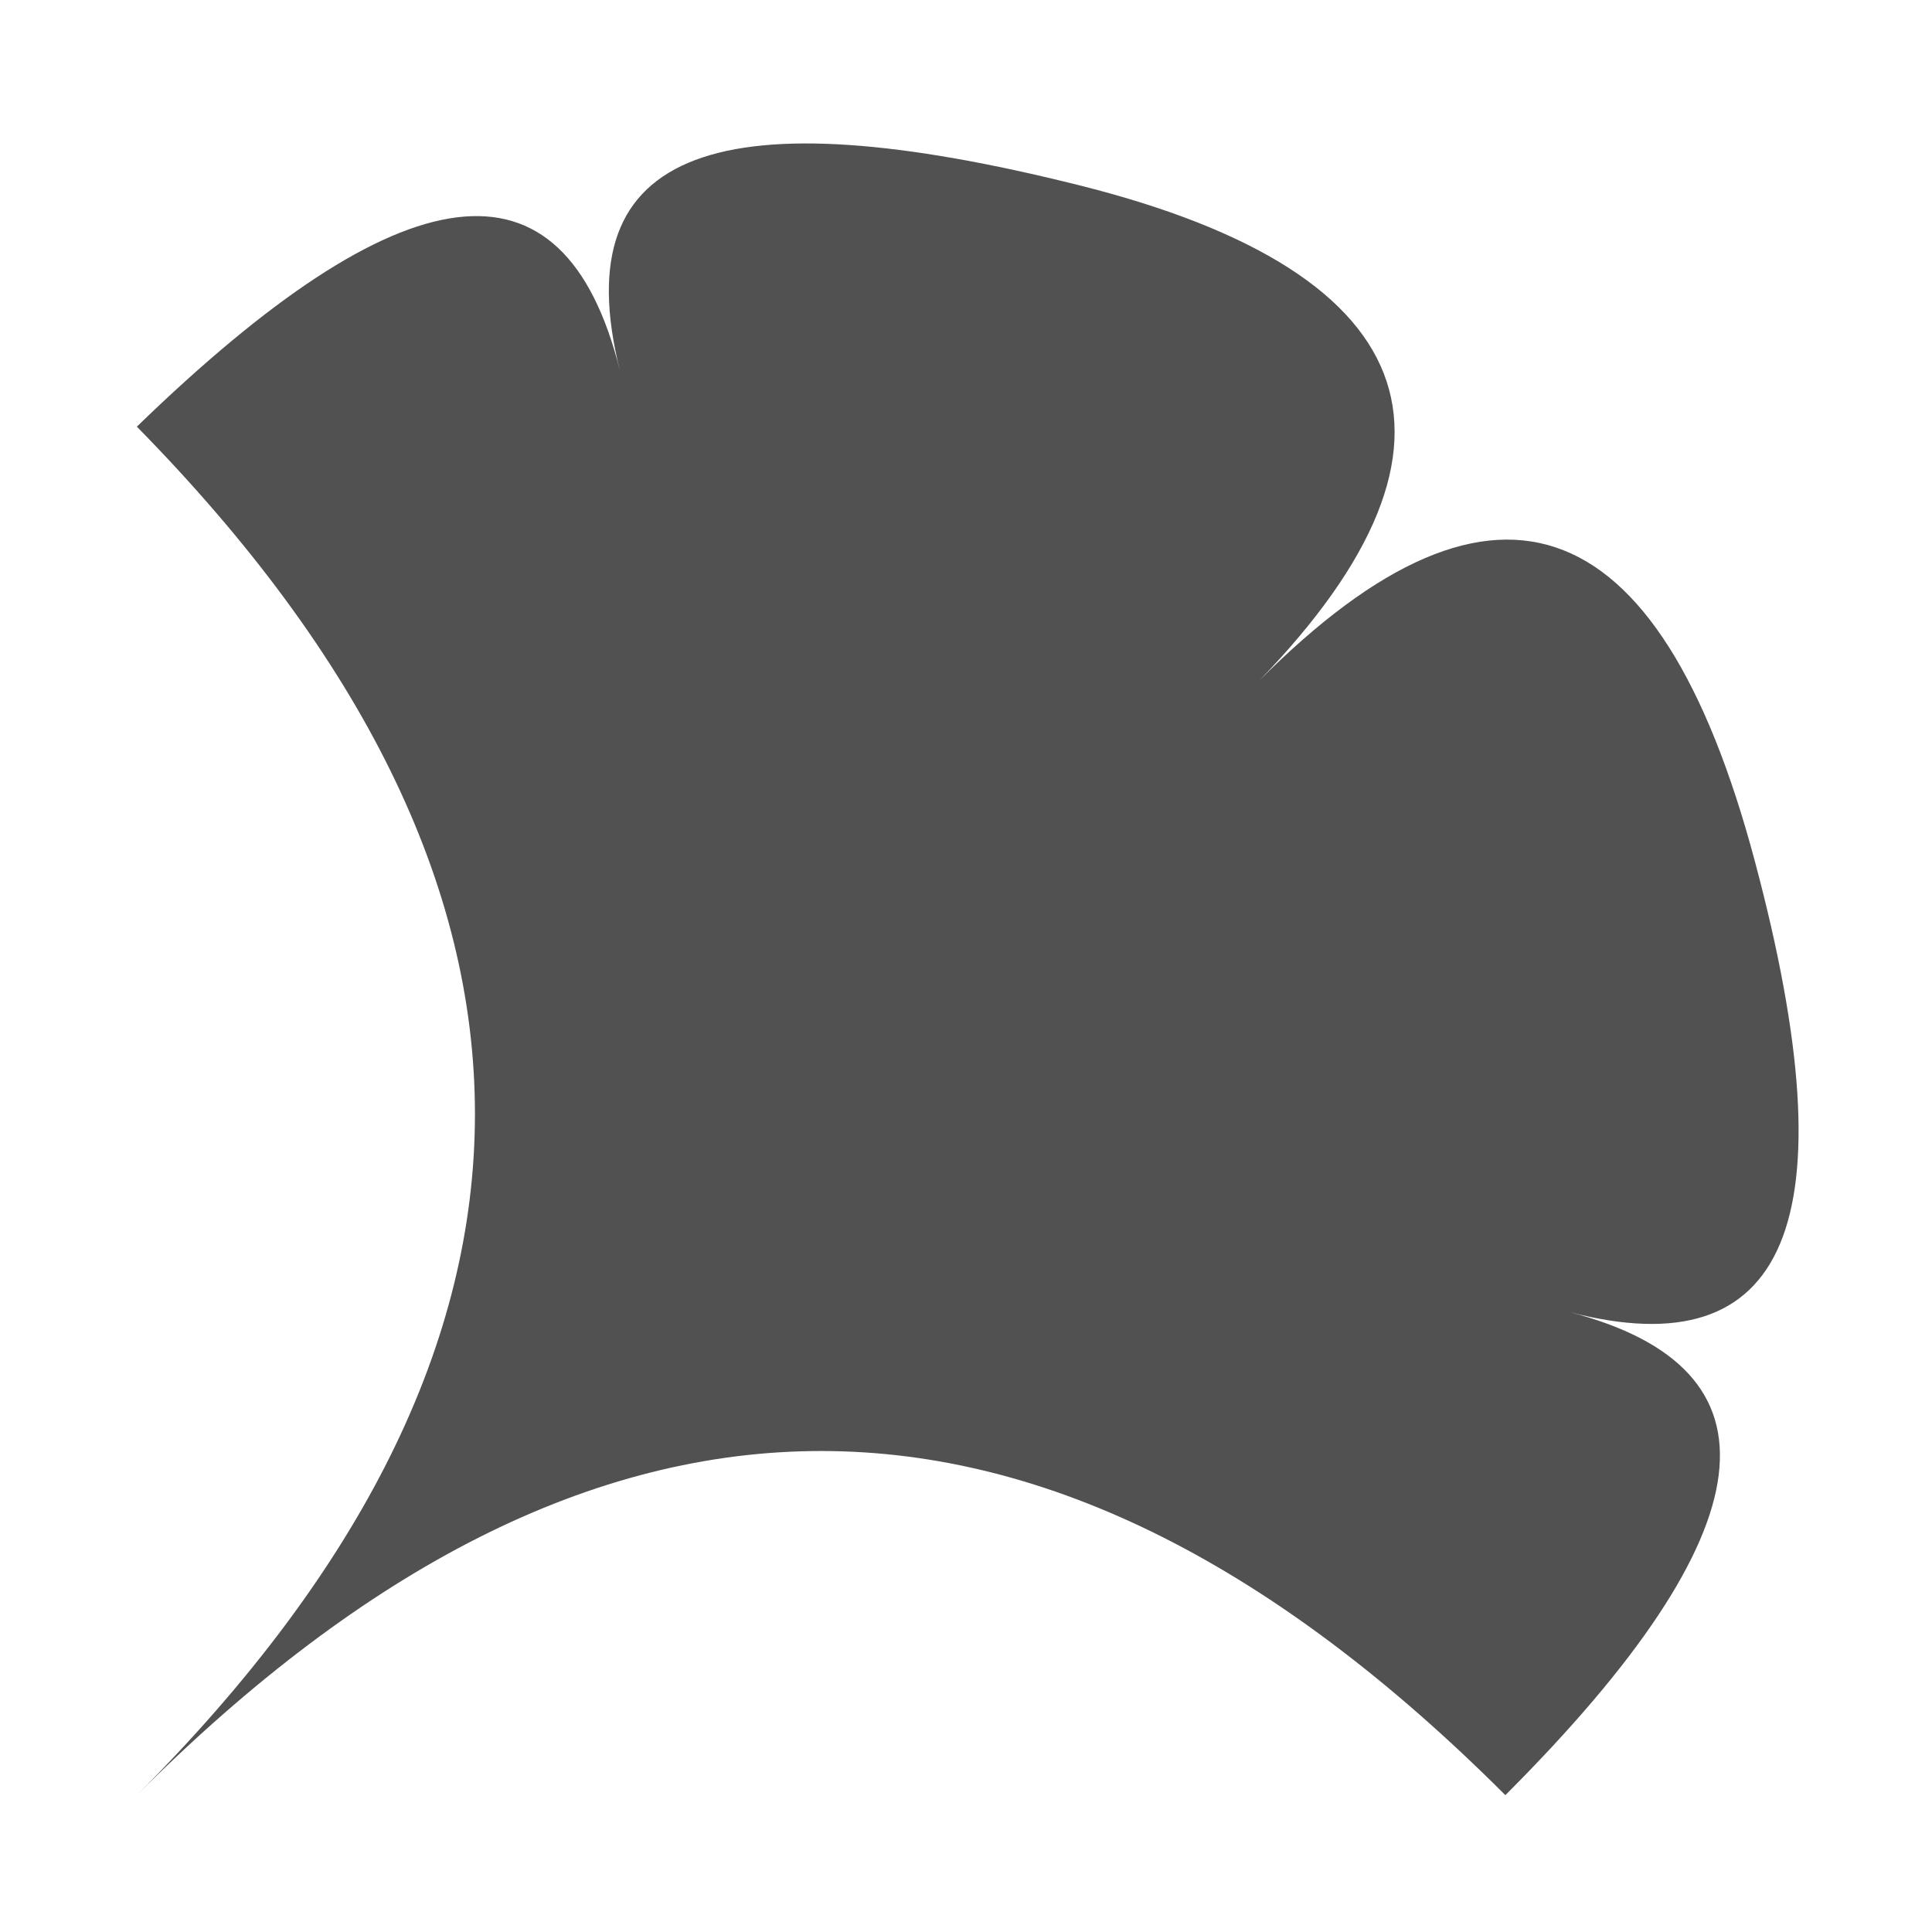
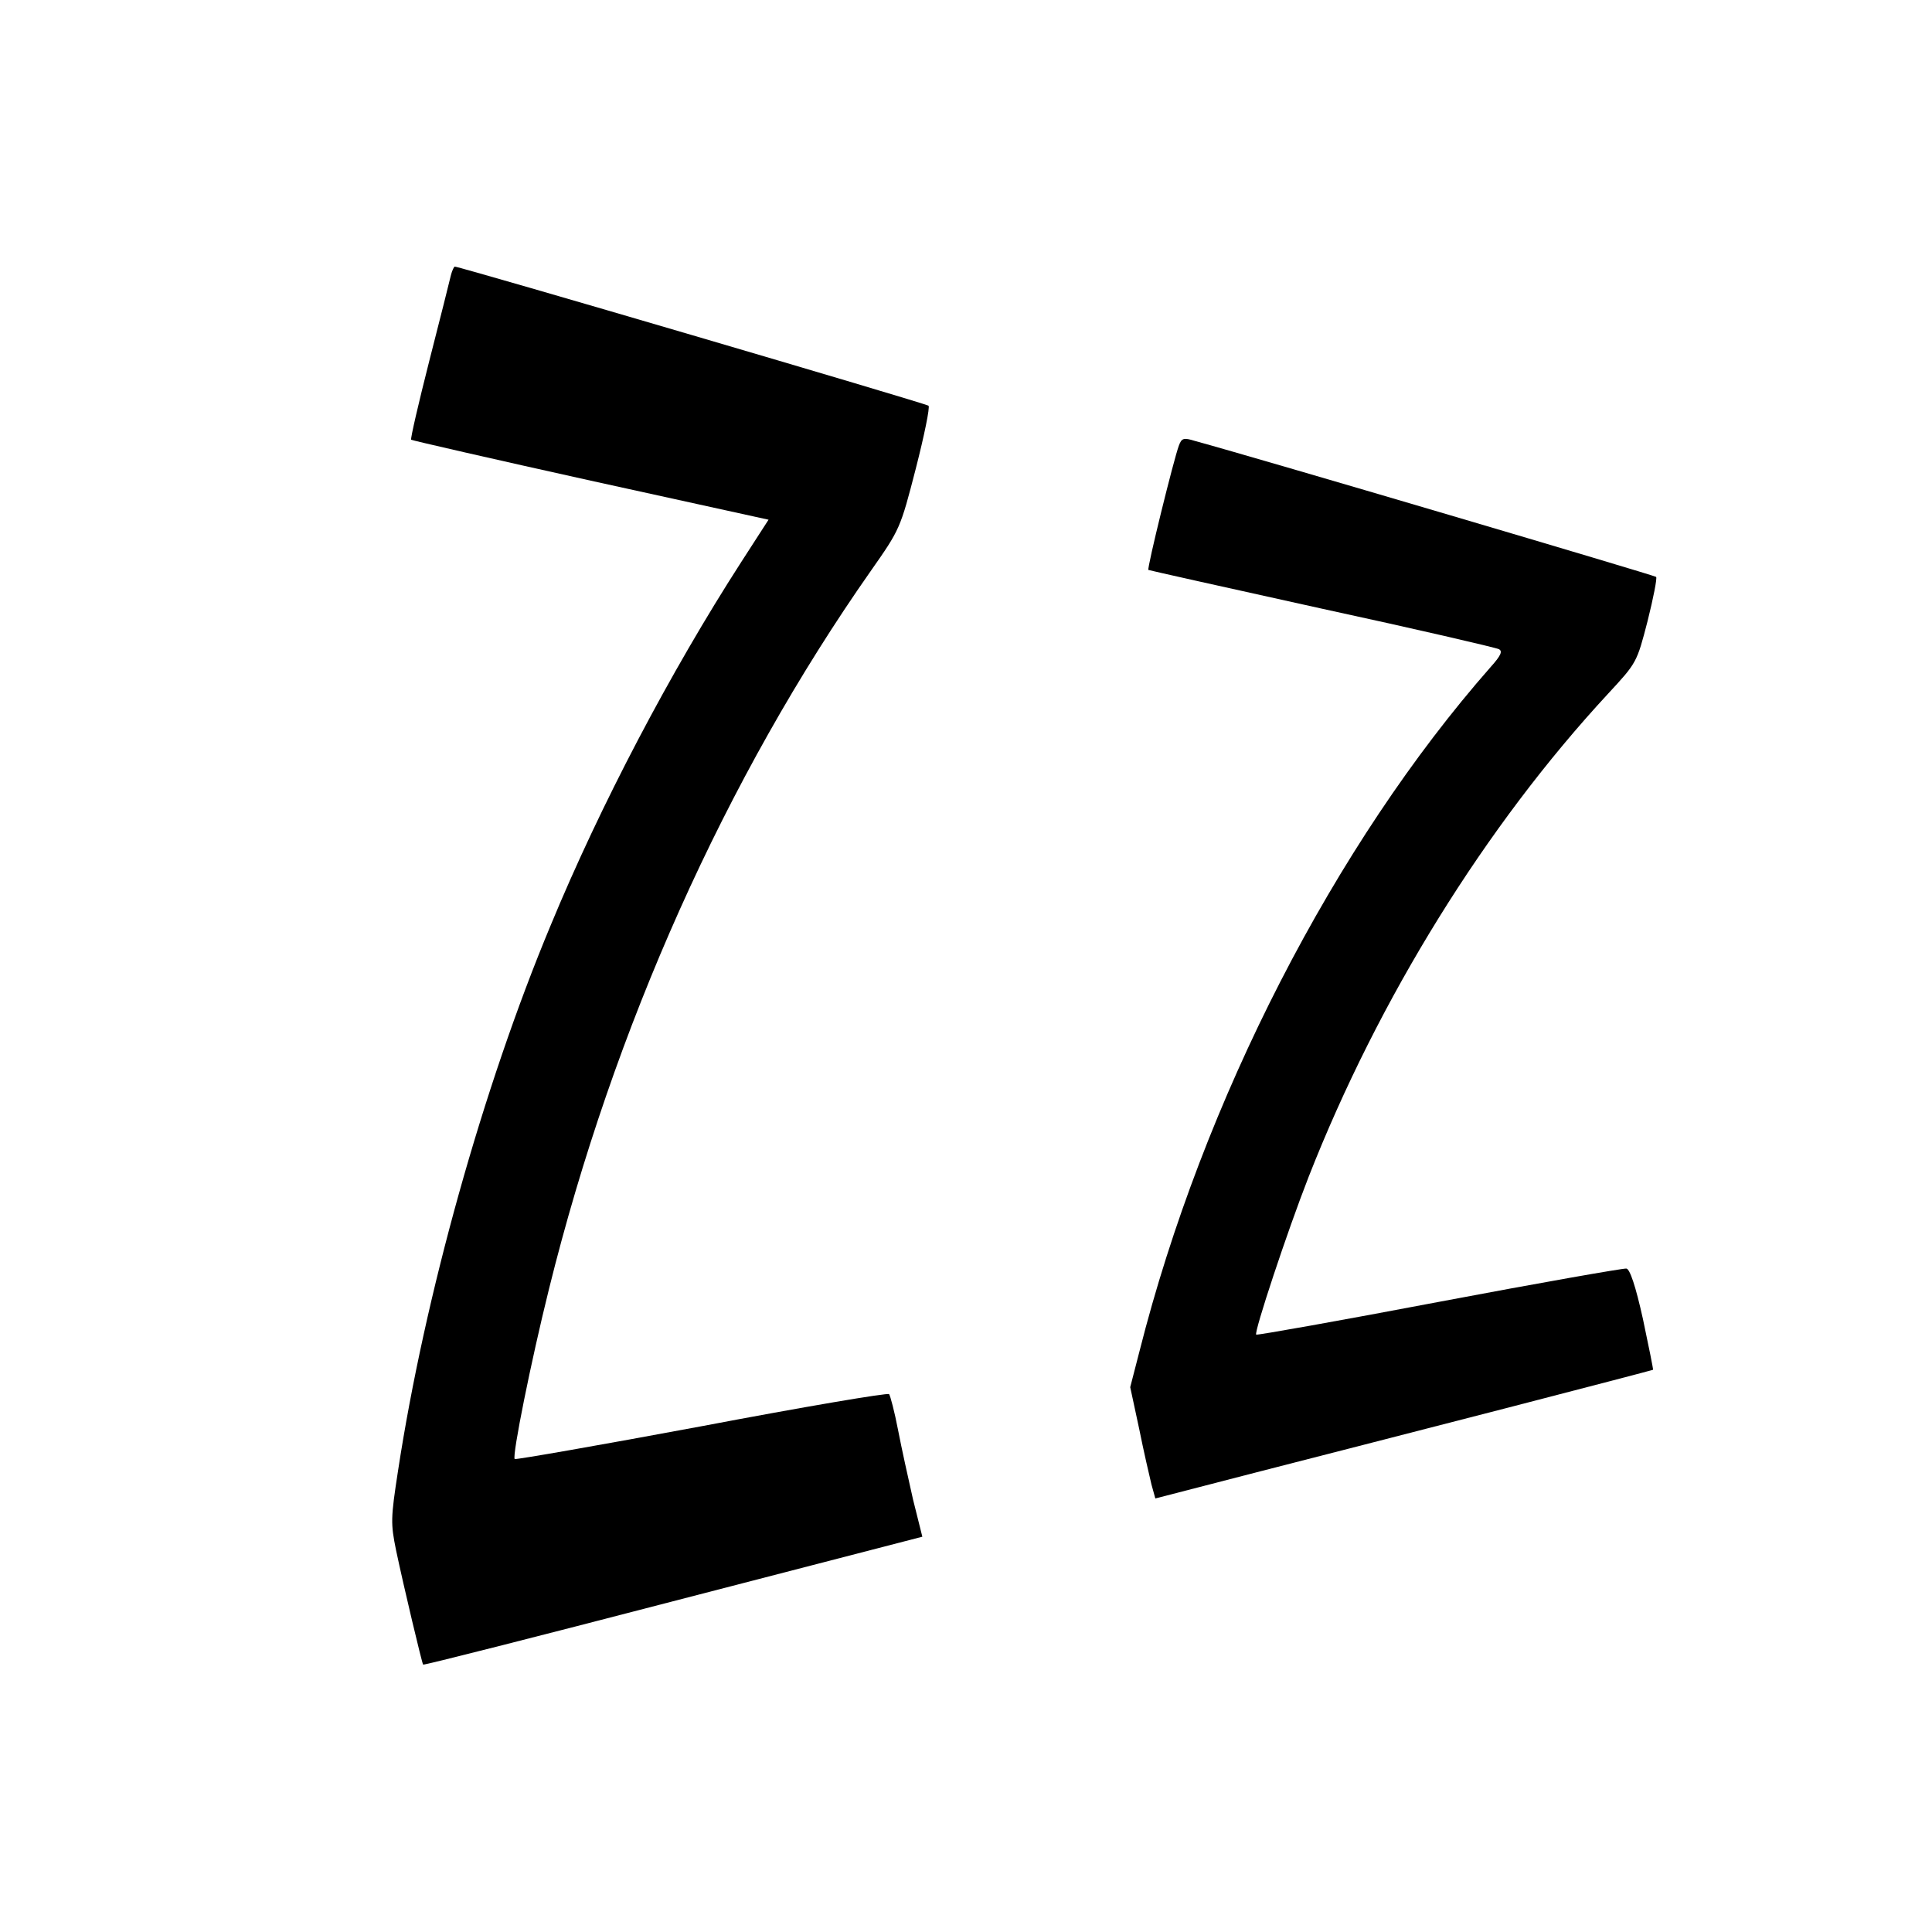
- <svg xmlns="http://www.w3.org/2000/svg" version="1.1" x="0px" y="0px" width="24px" height="24px" viewBox="0 0 24 24">
-   <style type="text/css">
- 	.st0{fill:#515151;}
- </style>
-   <path class="st0" d="M1.7,22.3c5.7-5.7,11.3-5.7,17,0c3.3-3.3,3.5-5.3,0.8-6c2.7,0.7,3.5-1.1,2.3-5.6s-3.3-5.2-6.3-2.1  c3-3,2.3-5.2-2.1-6.3S7,1.8,7.7,4.6C7,1.8,5,2.1,1.7,5.3C7.3,11,7.3,16.7,1.7,22.3" />
+ <svg xmlns="http://www.w3.org/2000/svg" version="1.0" width="500pt" height="500pt" viewBox="0 0 500 500" preserveAspectRatio="xMidYMid meet">
+   <g transform="translate(0,500) scale(0.1,-0.1)" fill="#000000" stroke="none">
+     <path d="M1167 4288 c-3 -13 -28 -113 -56 -222 -28 -110 -49 -201 -47 -204 3 -2 212 -50 465 -106 l460 -101 -71 -110 c-183 -284 -364 -628 -493 -940 -175 -419 -326 -960 -395 -1412 -19 -123 -19 -136 -5 -205 20 -95 67 -292 70 -296 2 -2 293 72 647 164 l645 167 -24 96 c-12 53 -30 134 -39 181 -9 47 -20 88 -23 92 -3 4 -222 -33 -485 -83 -263 -49 -481 -87 -484 -85 -7 8 42 252 89 441 167 674 457 1322 833 1858 75 107 76 109 116 264 22 86 37 159 33 163 -7 6 -1212 360 -1226 360 -2 0 -7 -10 -10 -22z" />
+     <path d="M3051 3847 c-13 -34 -83 -318 -79 -322 2 -1 203 -46 448 -100 245 -53 451 -101 459 -105 10 -5 6 -16 -21 -46 -403 -458 -745 -1122 -909 -1771 l-24 -93 23 -107 c12 -60 27 -124 32 -145 l10 -36 263 68 c144 37 433 111 642 165 209 54 381 99 383 100 1 1 -11 60 -26 131 -19 86 -34 130 -43 131 -8 1 -225 -37 -484 -86 -258 -49 -472 -87 -474 -85 -6 6 80 266 136 409 181 461 458 908 775 1250 74 80 74 80 102 188 15 60 25 111 22 114 -4 4 -1022 305 -1194 352 -29 9 -34 7 -41 -12z" />
+   </g>
</svg>
